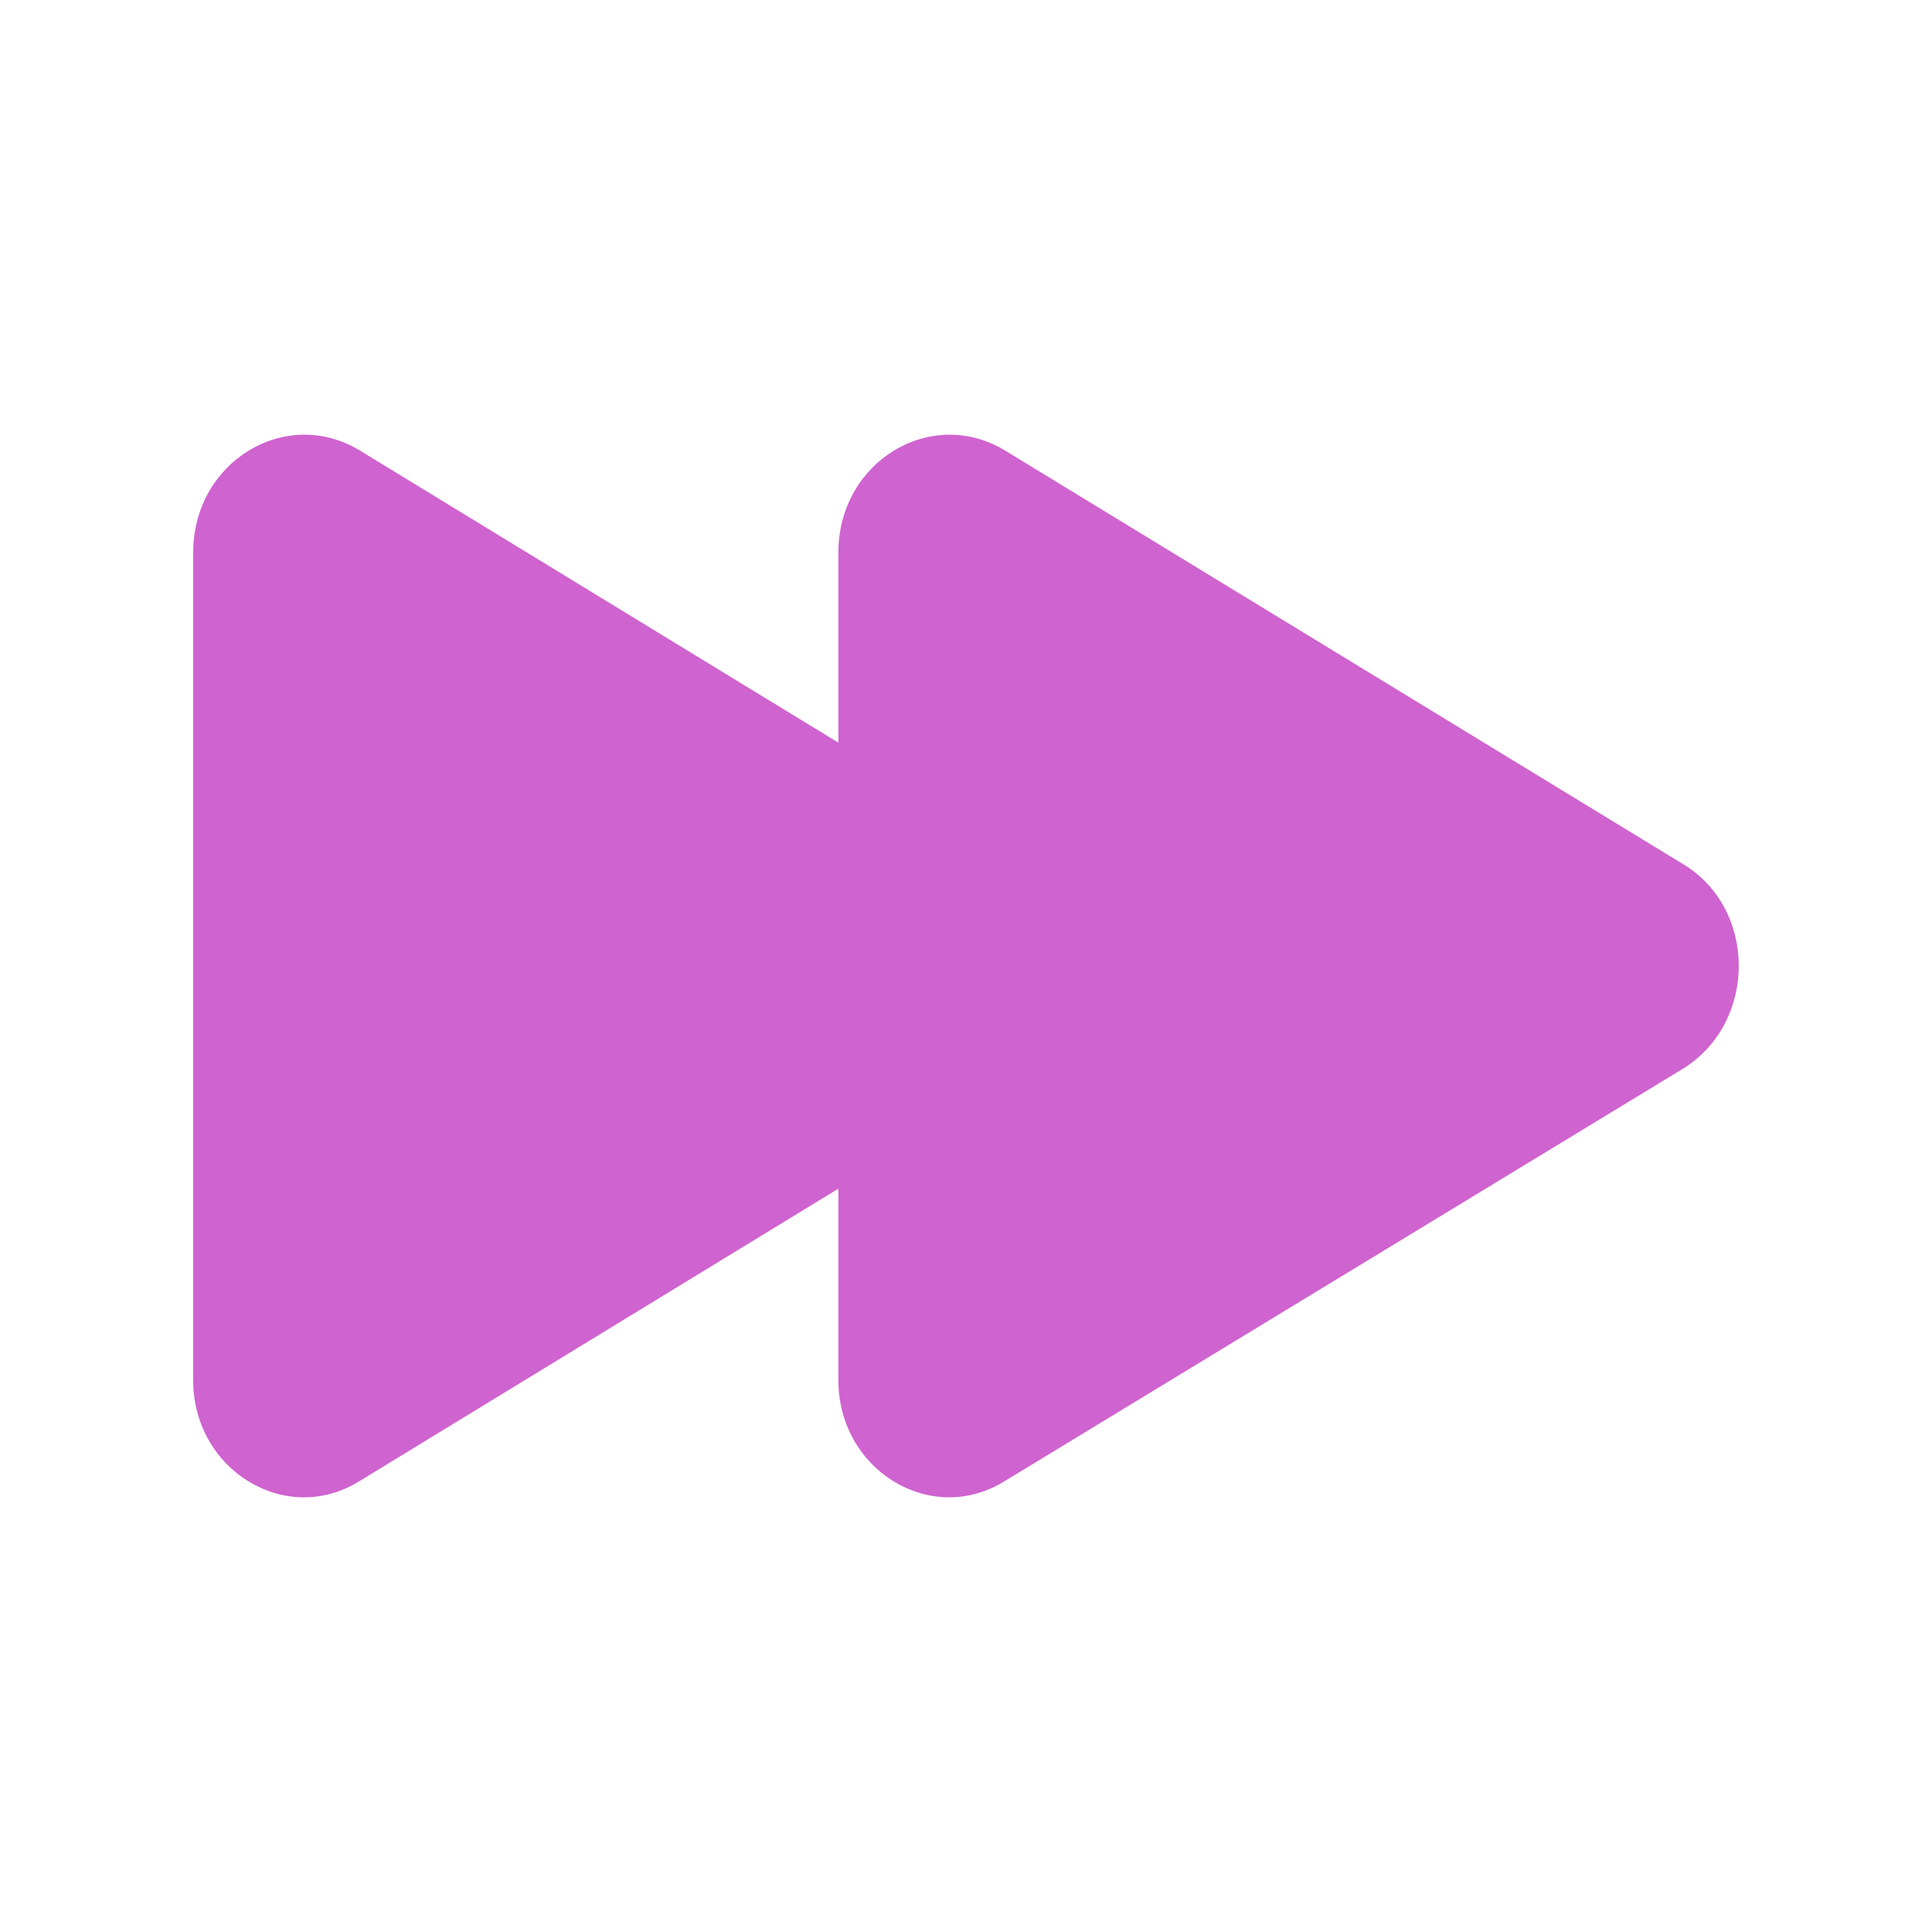
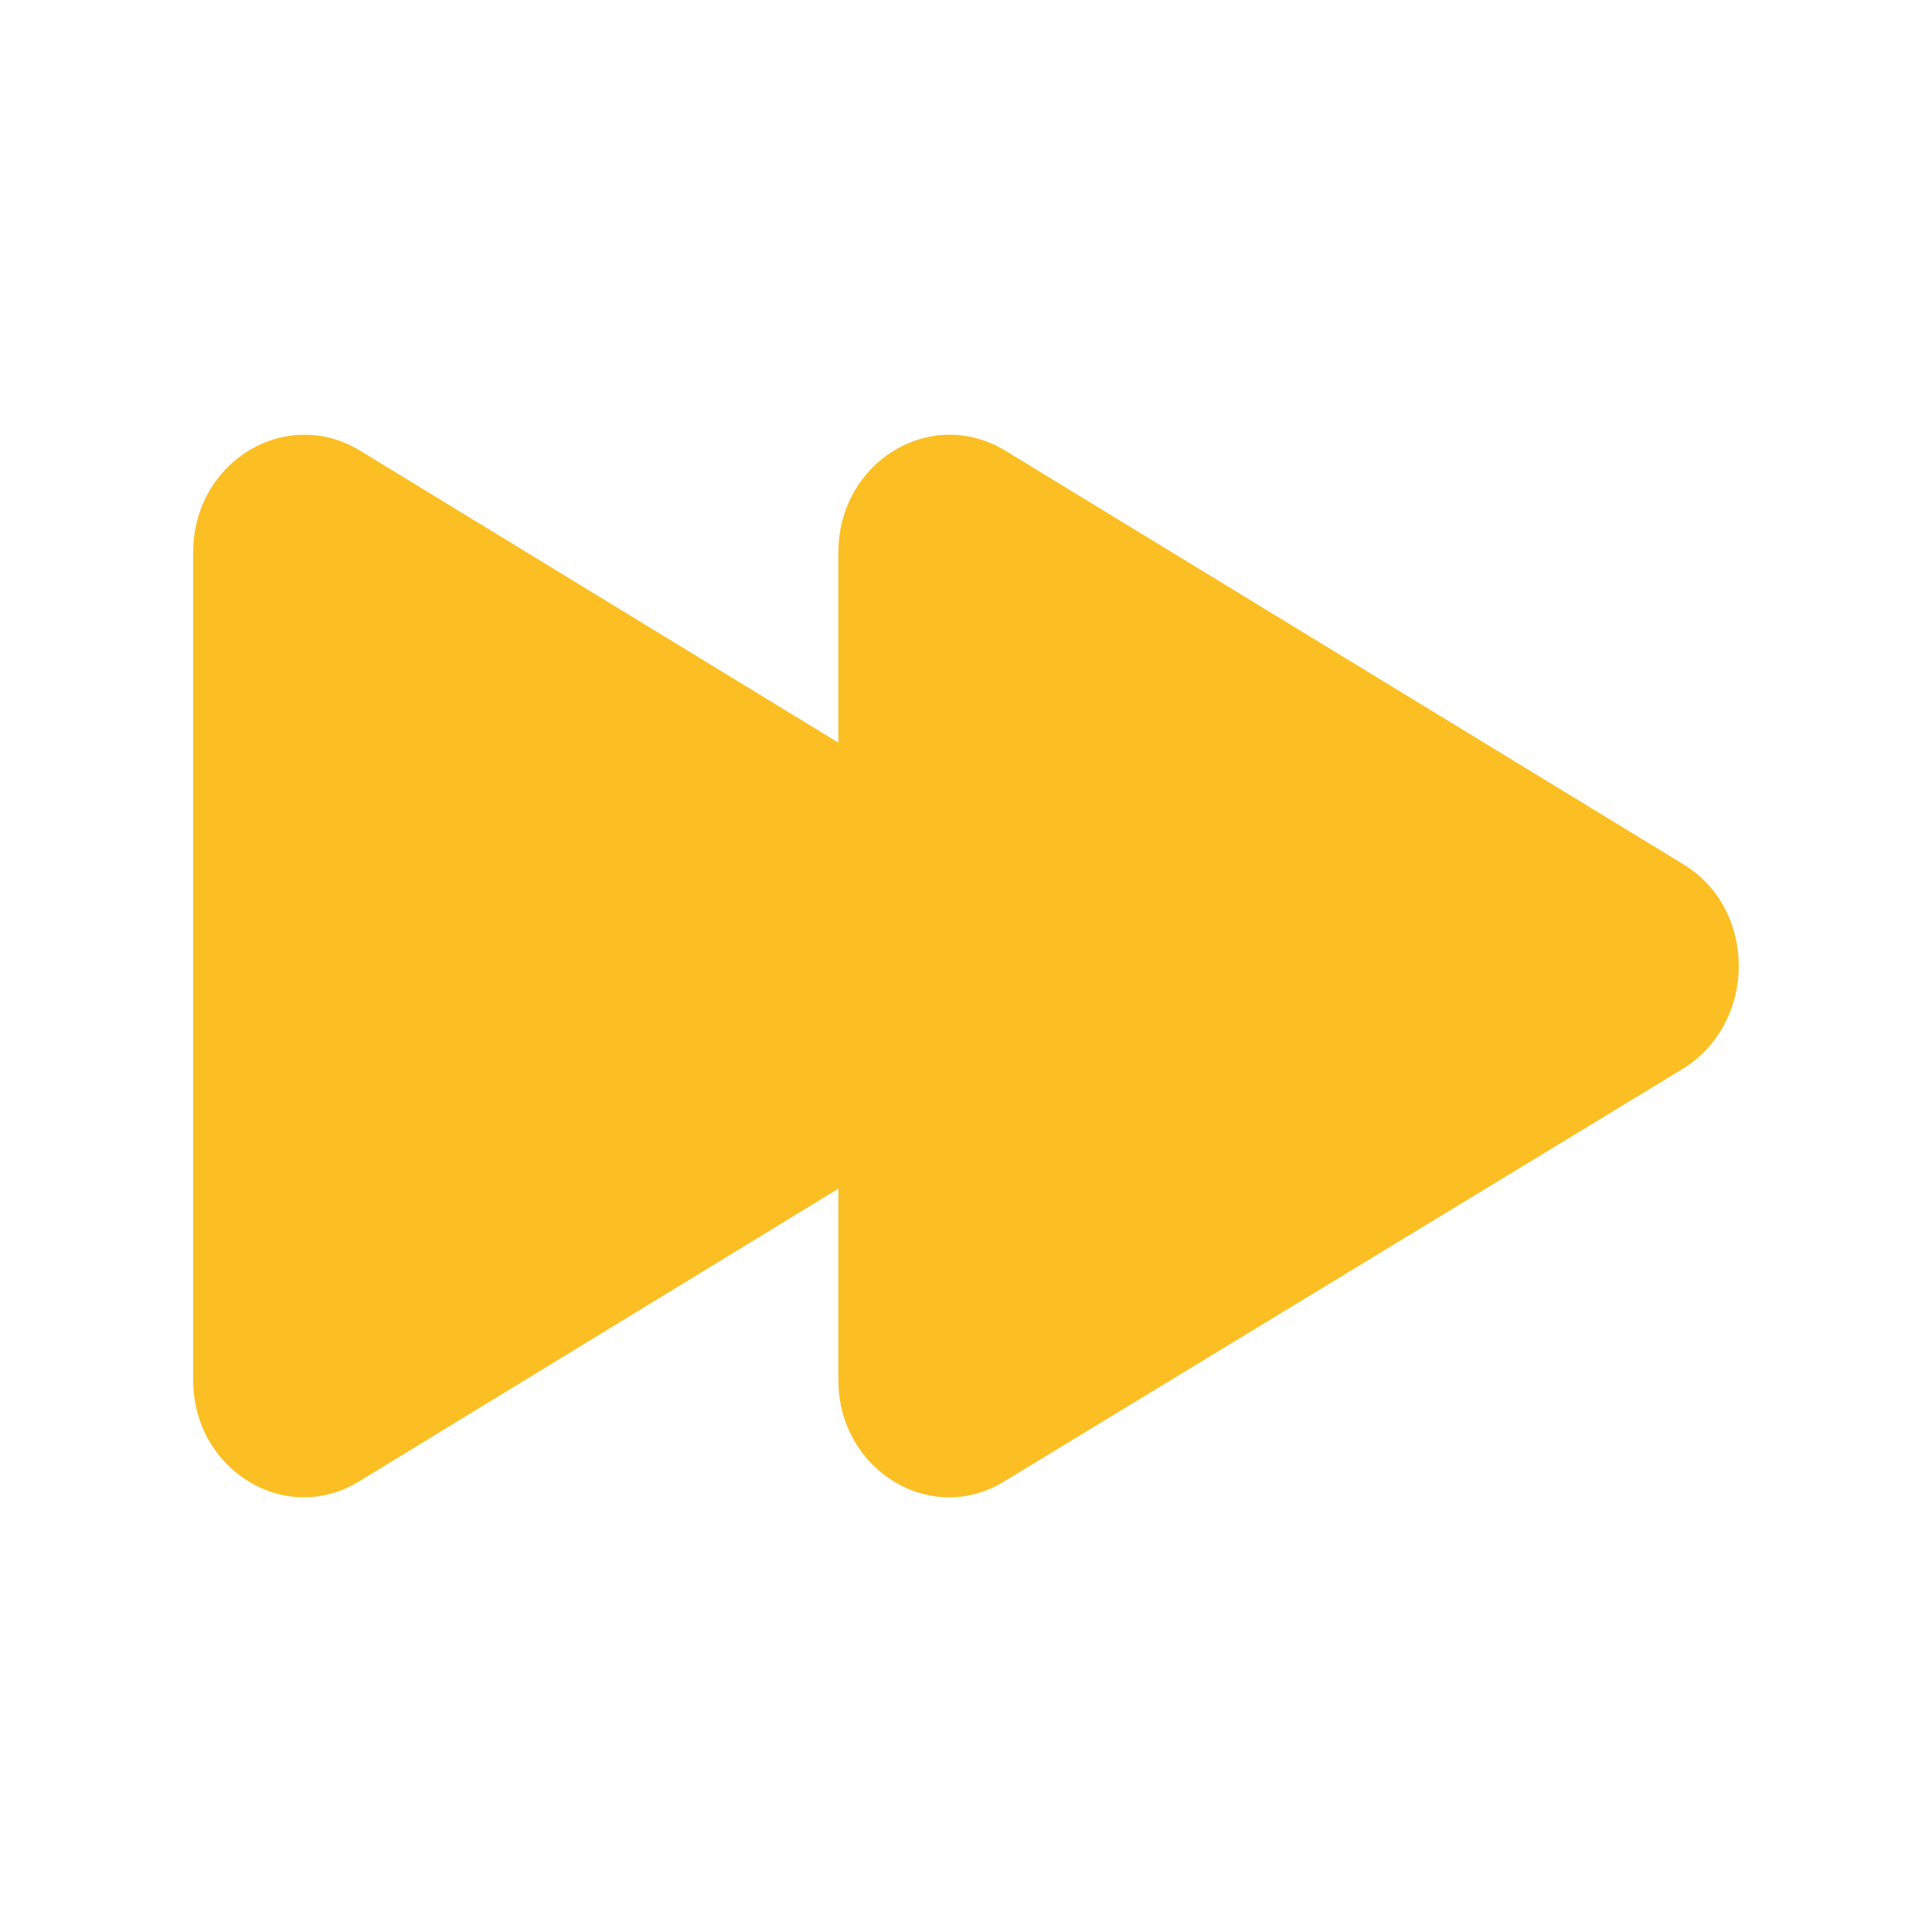
<svg xmlns="http://www.w3.org/2000/svg" width="20px" height="20px" viewBox="0 0 20 20" version="1.1">
  <defs />
  <g id="Page-1" stroke="none" stroke-width="1" fill="none" fill-rule="evenodd">
-     <g id="faster" fill="#CF63CF">
+     <g id="faster" fill="#fbbf24">
      <path d="M10.403,15.331 C9.636,15.809 8.679,15.215 8.679,14.29 L8.679,12.305 L3.724,15.331 C2.957,15.809 2,15.215 2,14.29 L2,5.719 C2,4.78 2.957,4.199 3.724,4.663 L8.679,7.688 L8.679,5.719 C8.679,4.78 9.636,4.199 10.403,4.663 L17.426,8.947 C18.191,9.411 18.191,10.582 17.426,11.061 L10.403,15.331 Z" />
    </g>
  </g>
</svg>
